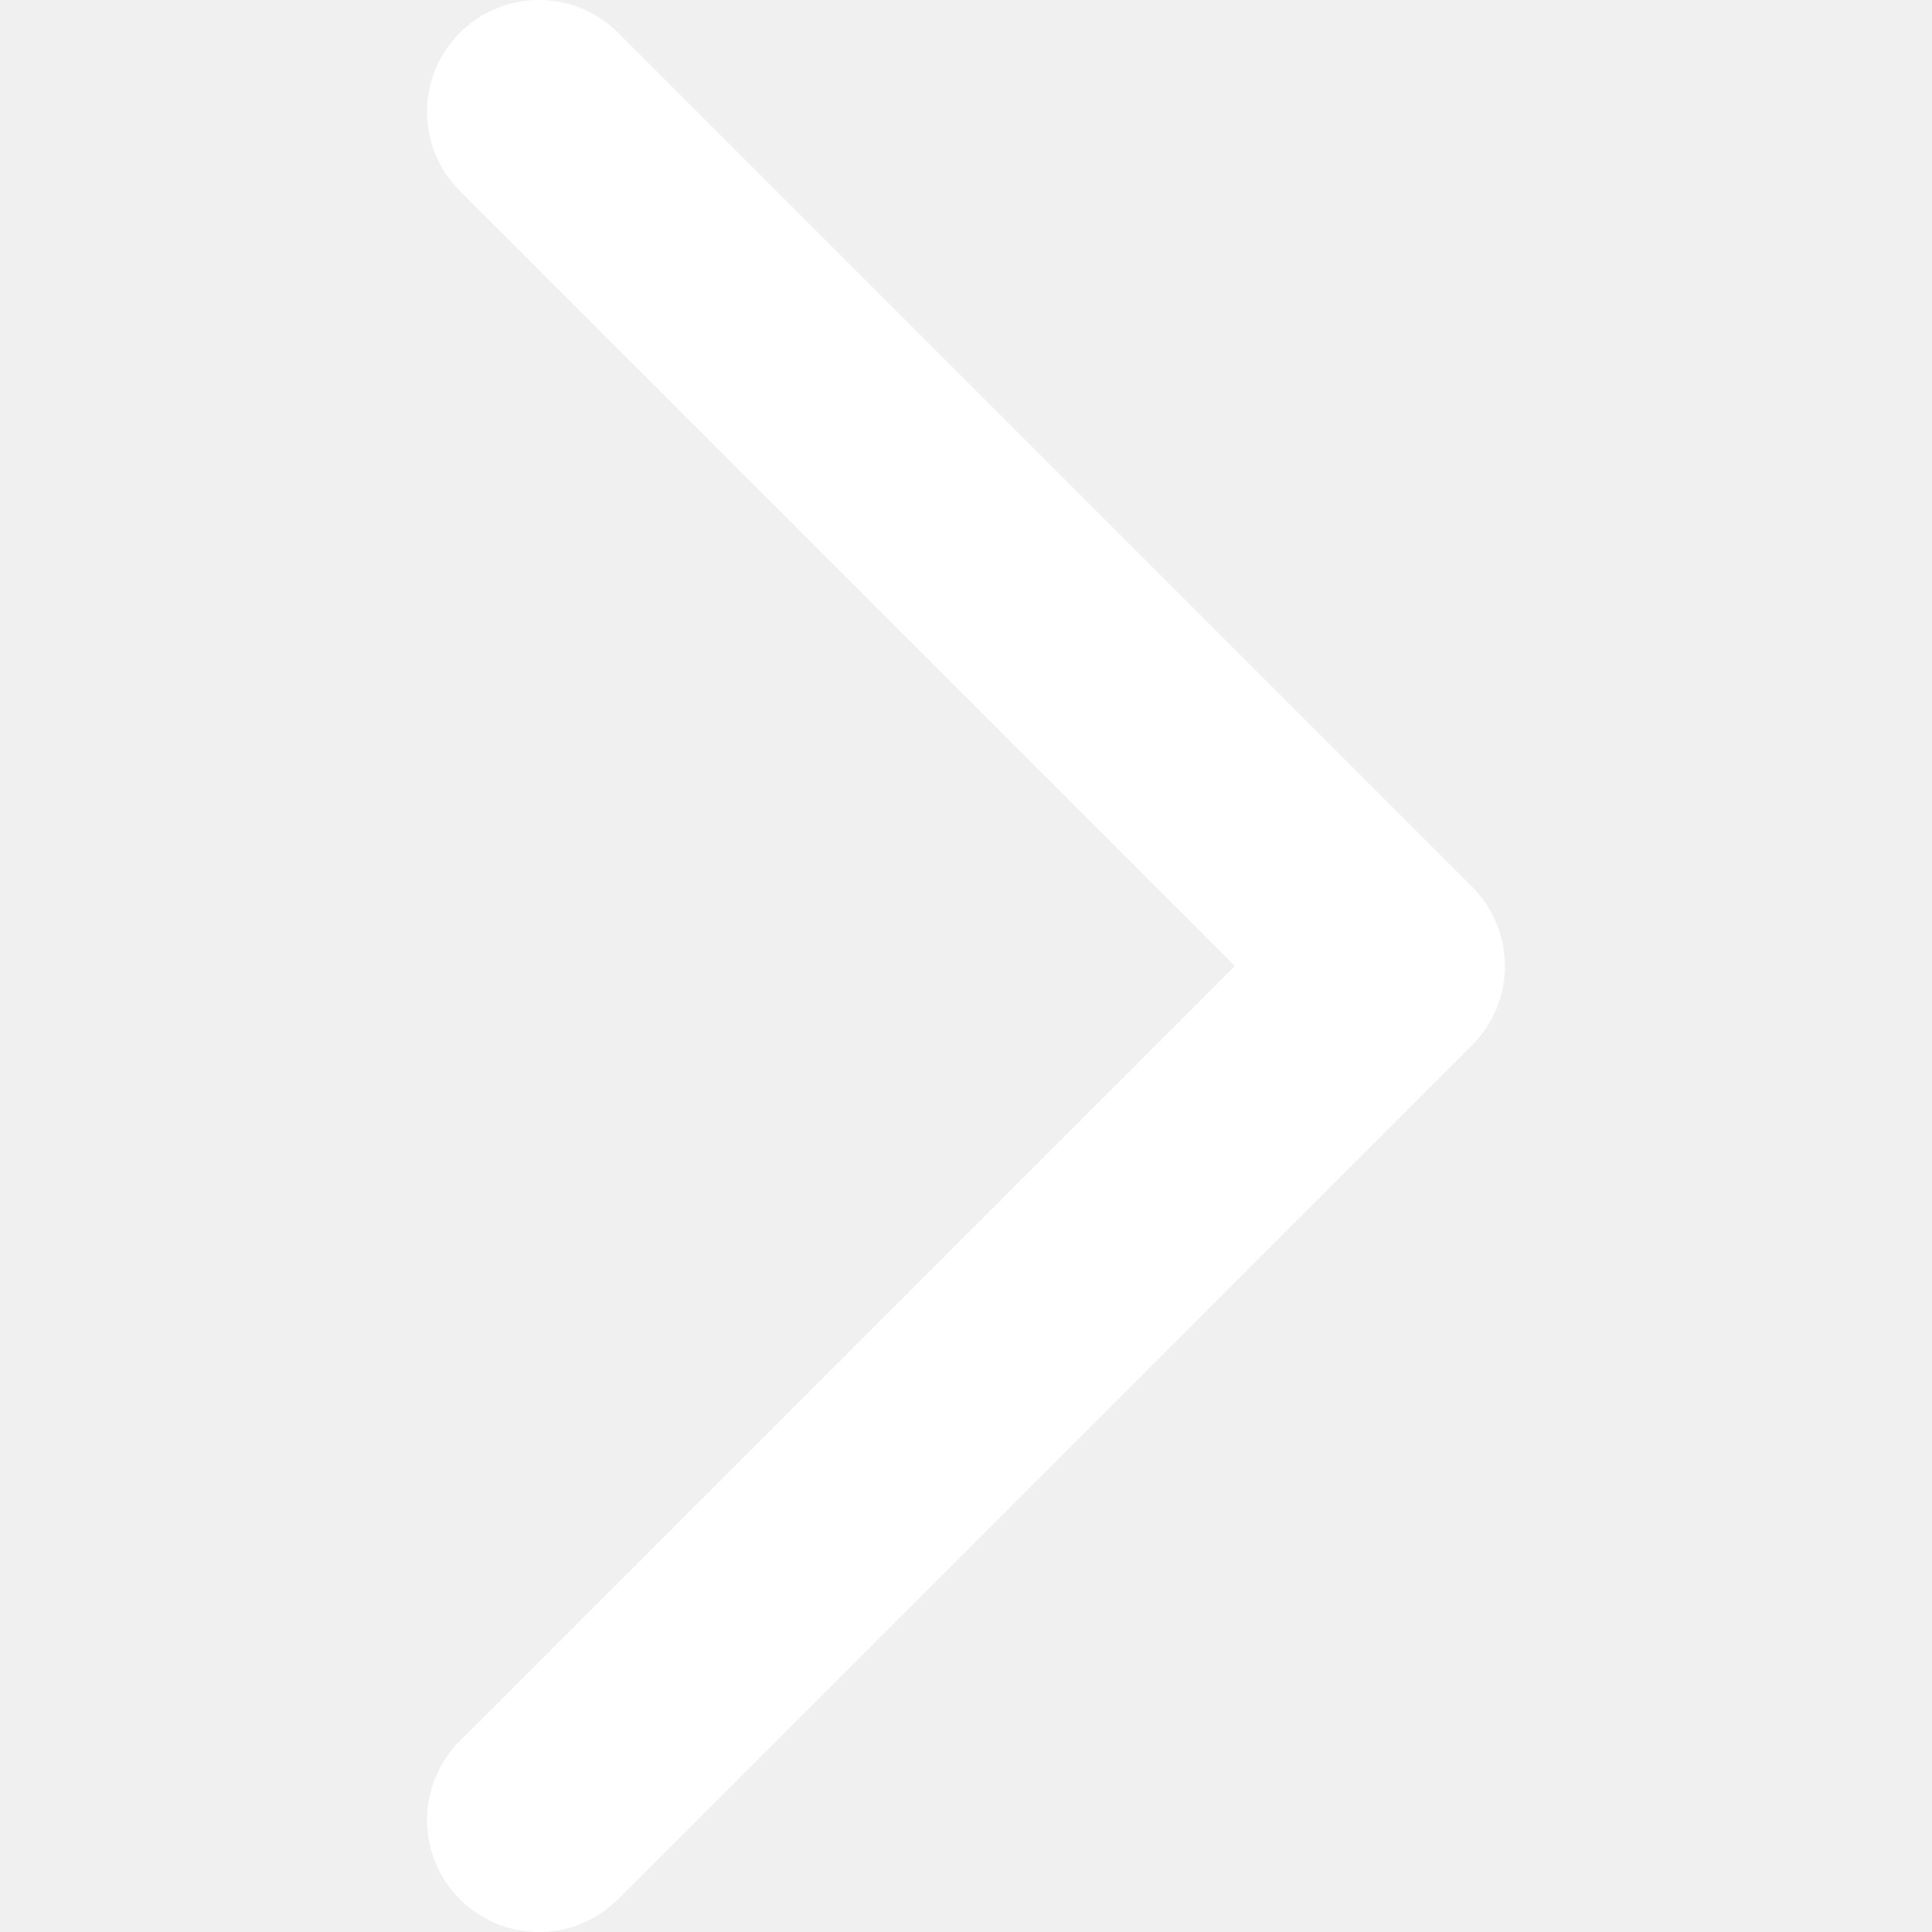
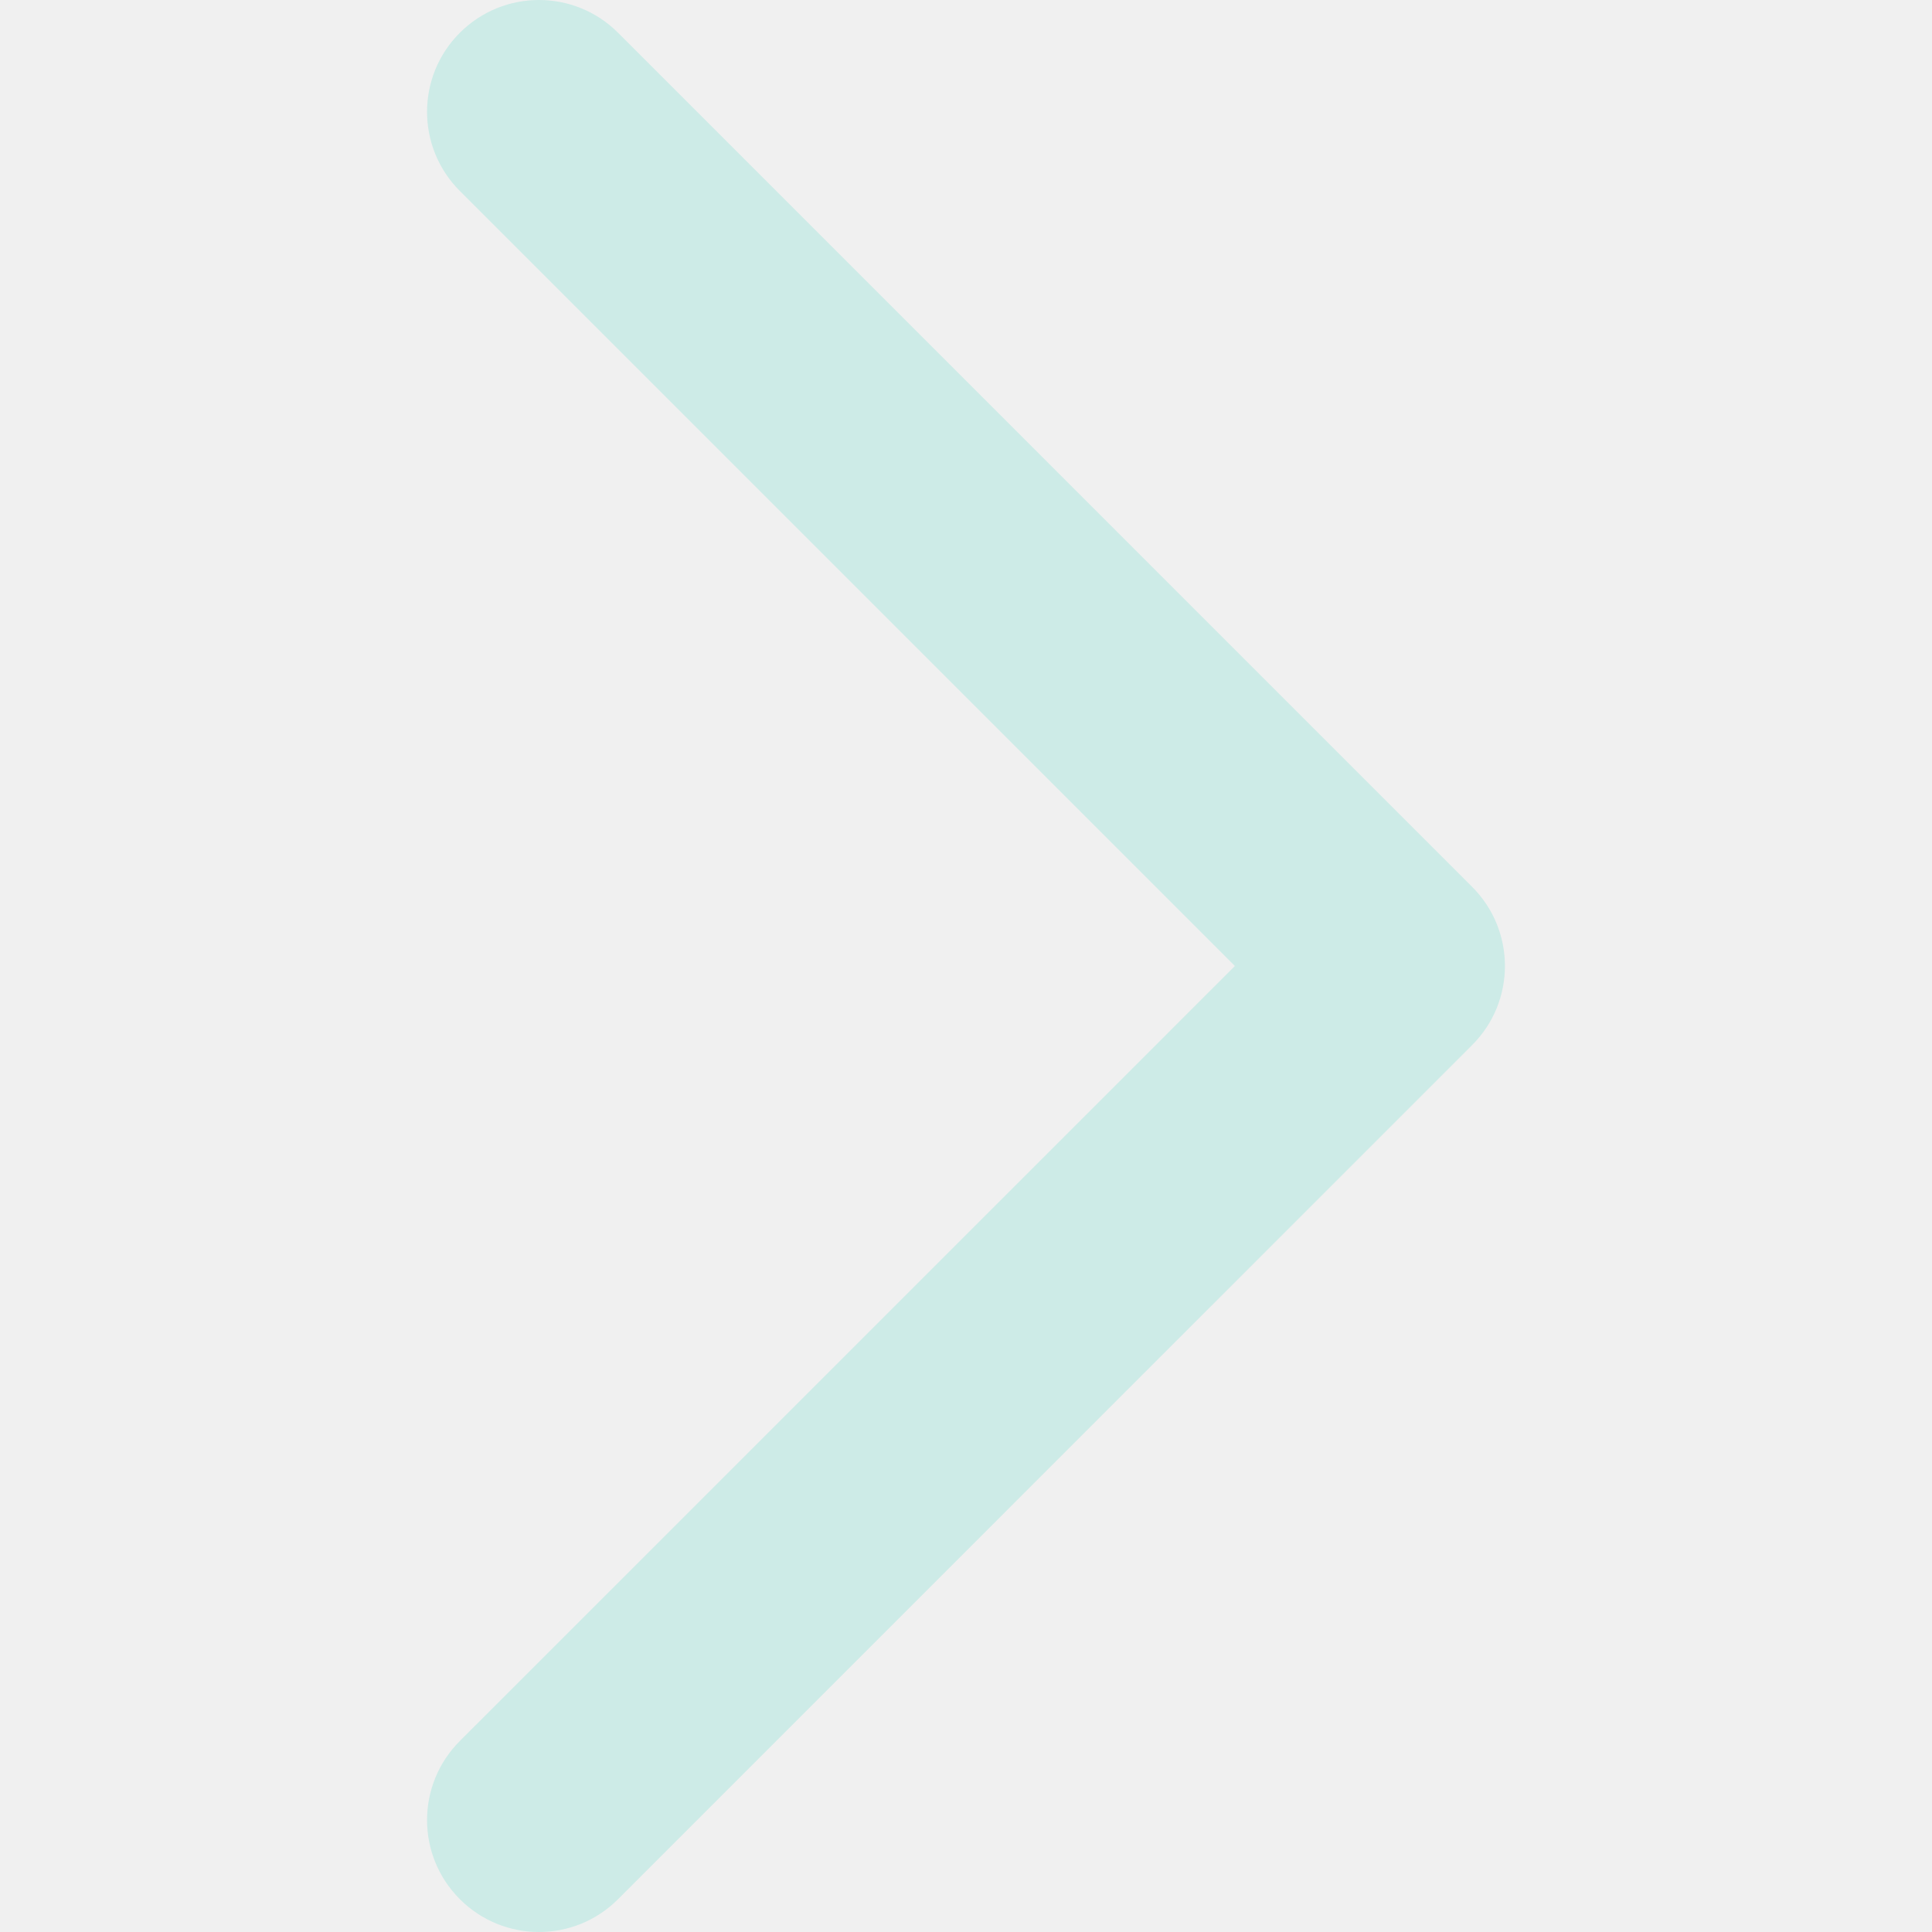
<svg xmlns="http://www.w3.org/2000/svg" height="800px" width="800px" version="1.1" id="Capa_1" viewBox="0 0 185.343 185.343" xml:space="preserve">
  <g>
    <g>
-       <path style="fill:#ffffff;" d="M51.707,185.343c-2.741,0-5.493-1.044-7.593-3.149c-4.194-4.194-4.194-10.981,0-15.175    l74.352-74.347L44.114,18.32c-4.194-4.194-4.194-10.987,0-15.175c4.194-4.194,10.987-4.194,15.18,0l81.934,81.934    c4.194,4.194,4.194,10.987,0,15.175l-81.934,81.939C57.201,184.293,54.454,185.343,51.707,185.343z" />
+       <path style="fill:#CDEBE7;" d="M51.707,185.343c-2.741,0-5.493-1.044-7.593-3.149c-4.194-4.194-4.194-10.981,0-15.175    l74.352-74.347L44.114,18.32c-4.194-4.194-4.194-10.987,0-15.175c4.194-4.194,10.987-4.194,15.18,0l81.934,81.934    c4.194,4.194,4.194,10.987,0,15.175l-81.934,81.939C57.201,184.293,54.454,185.343,51.707,185.343z" />
    </g>
  </g>
</svg>
